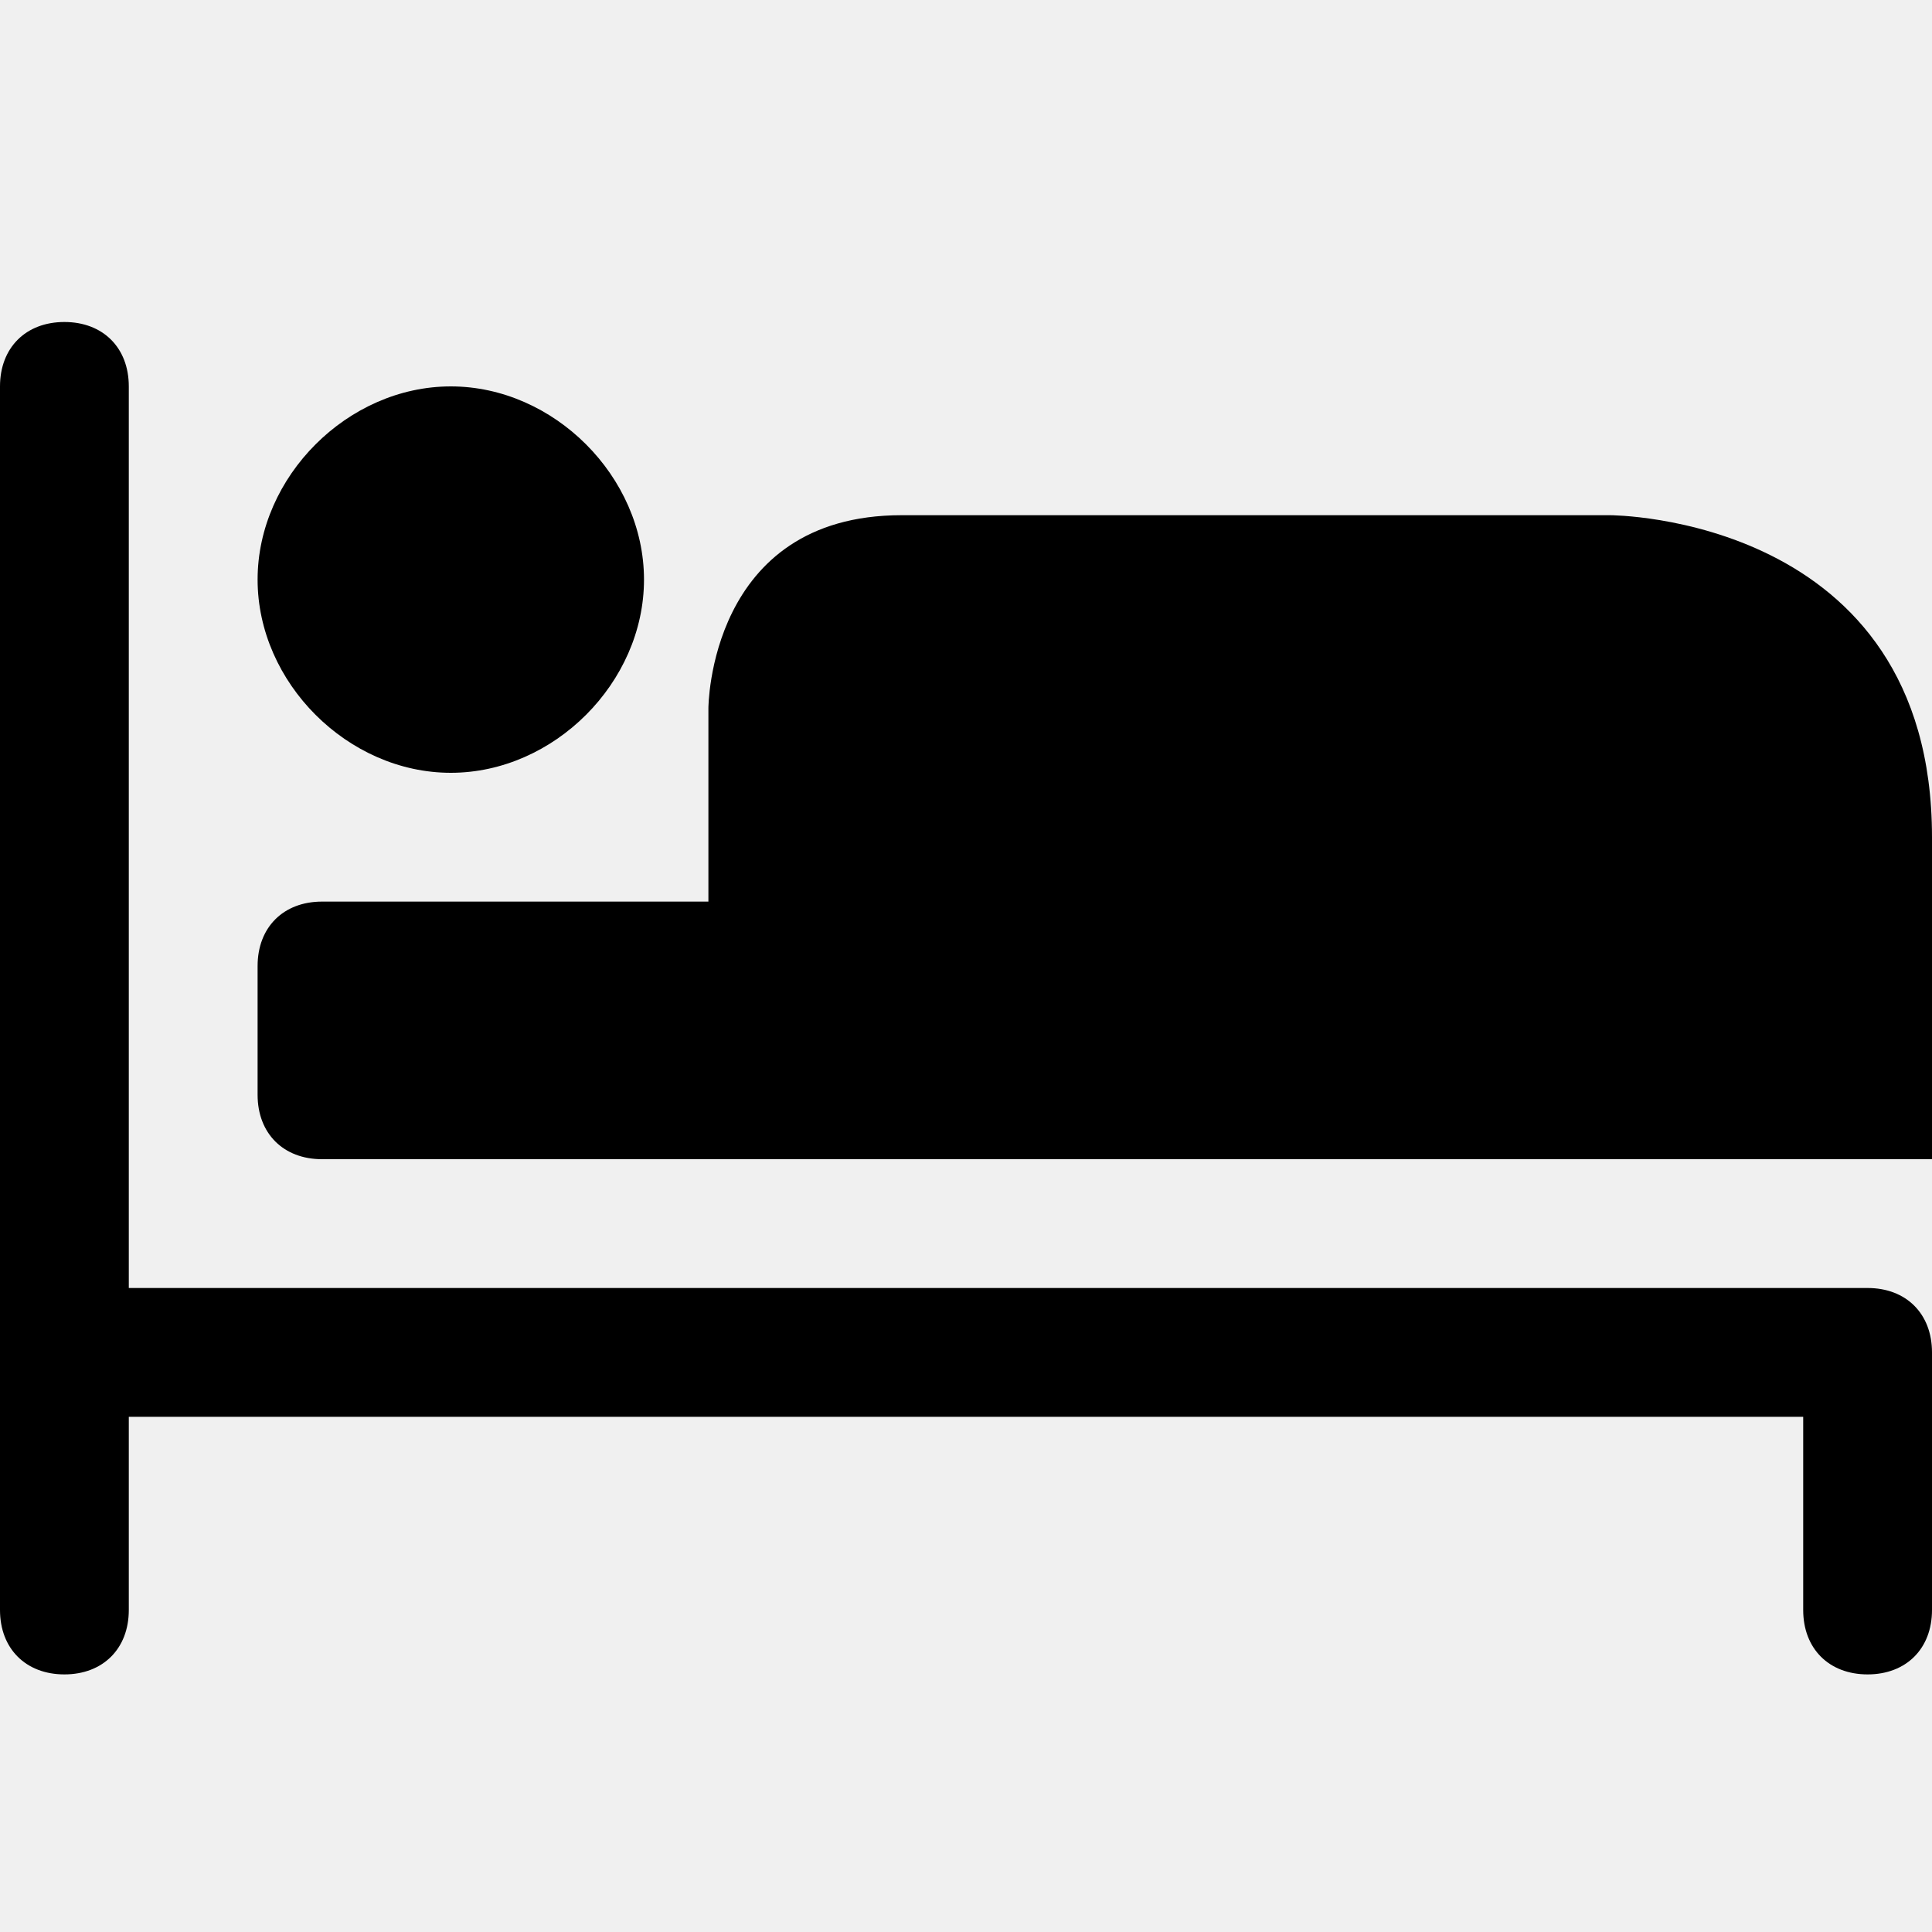
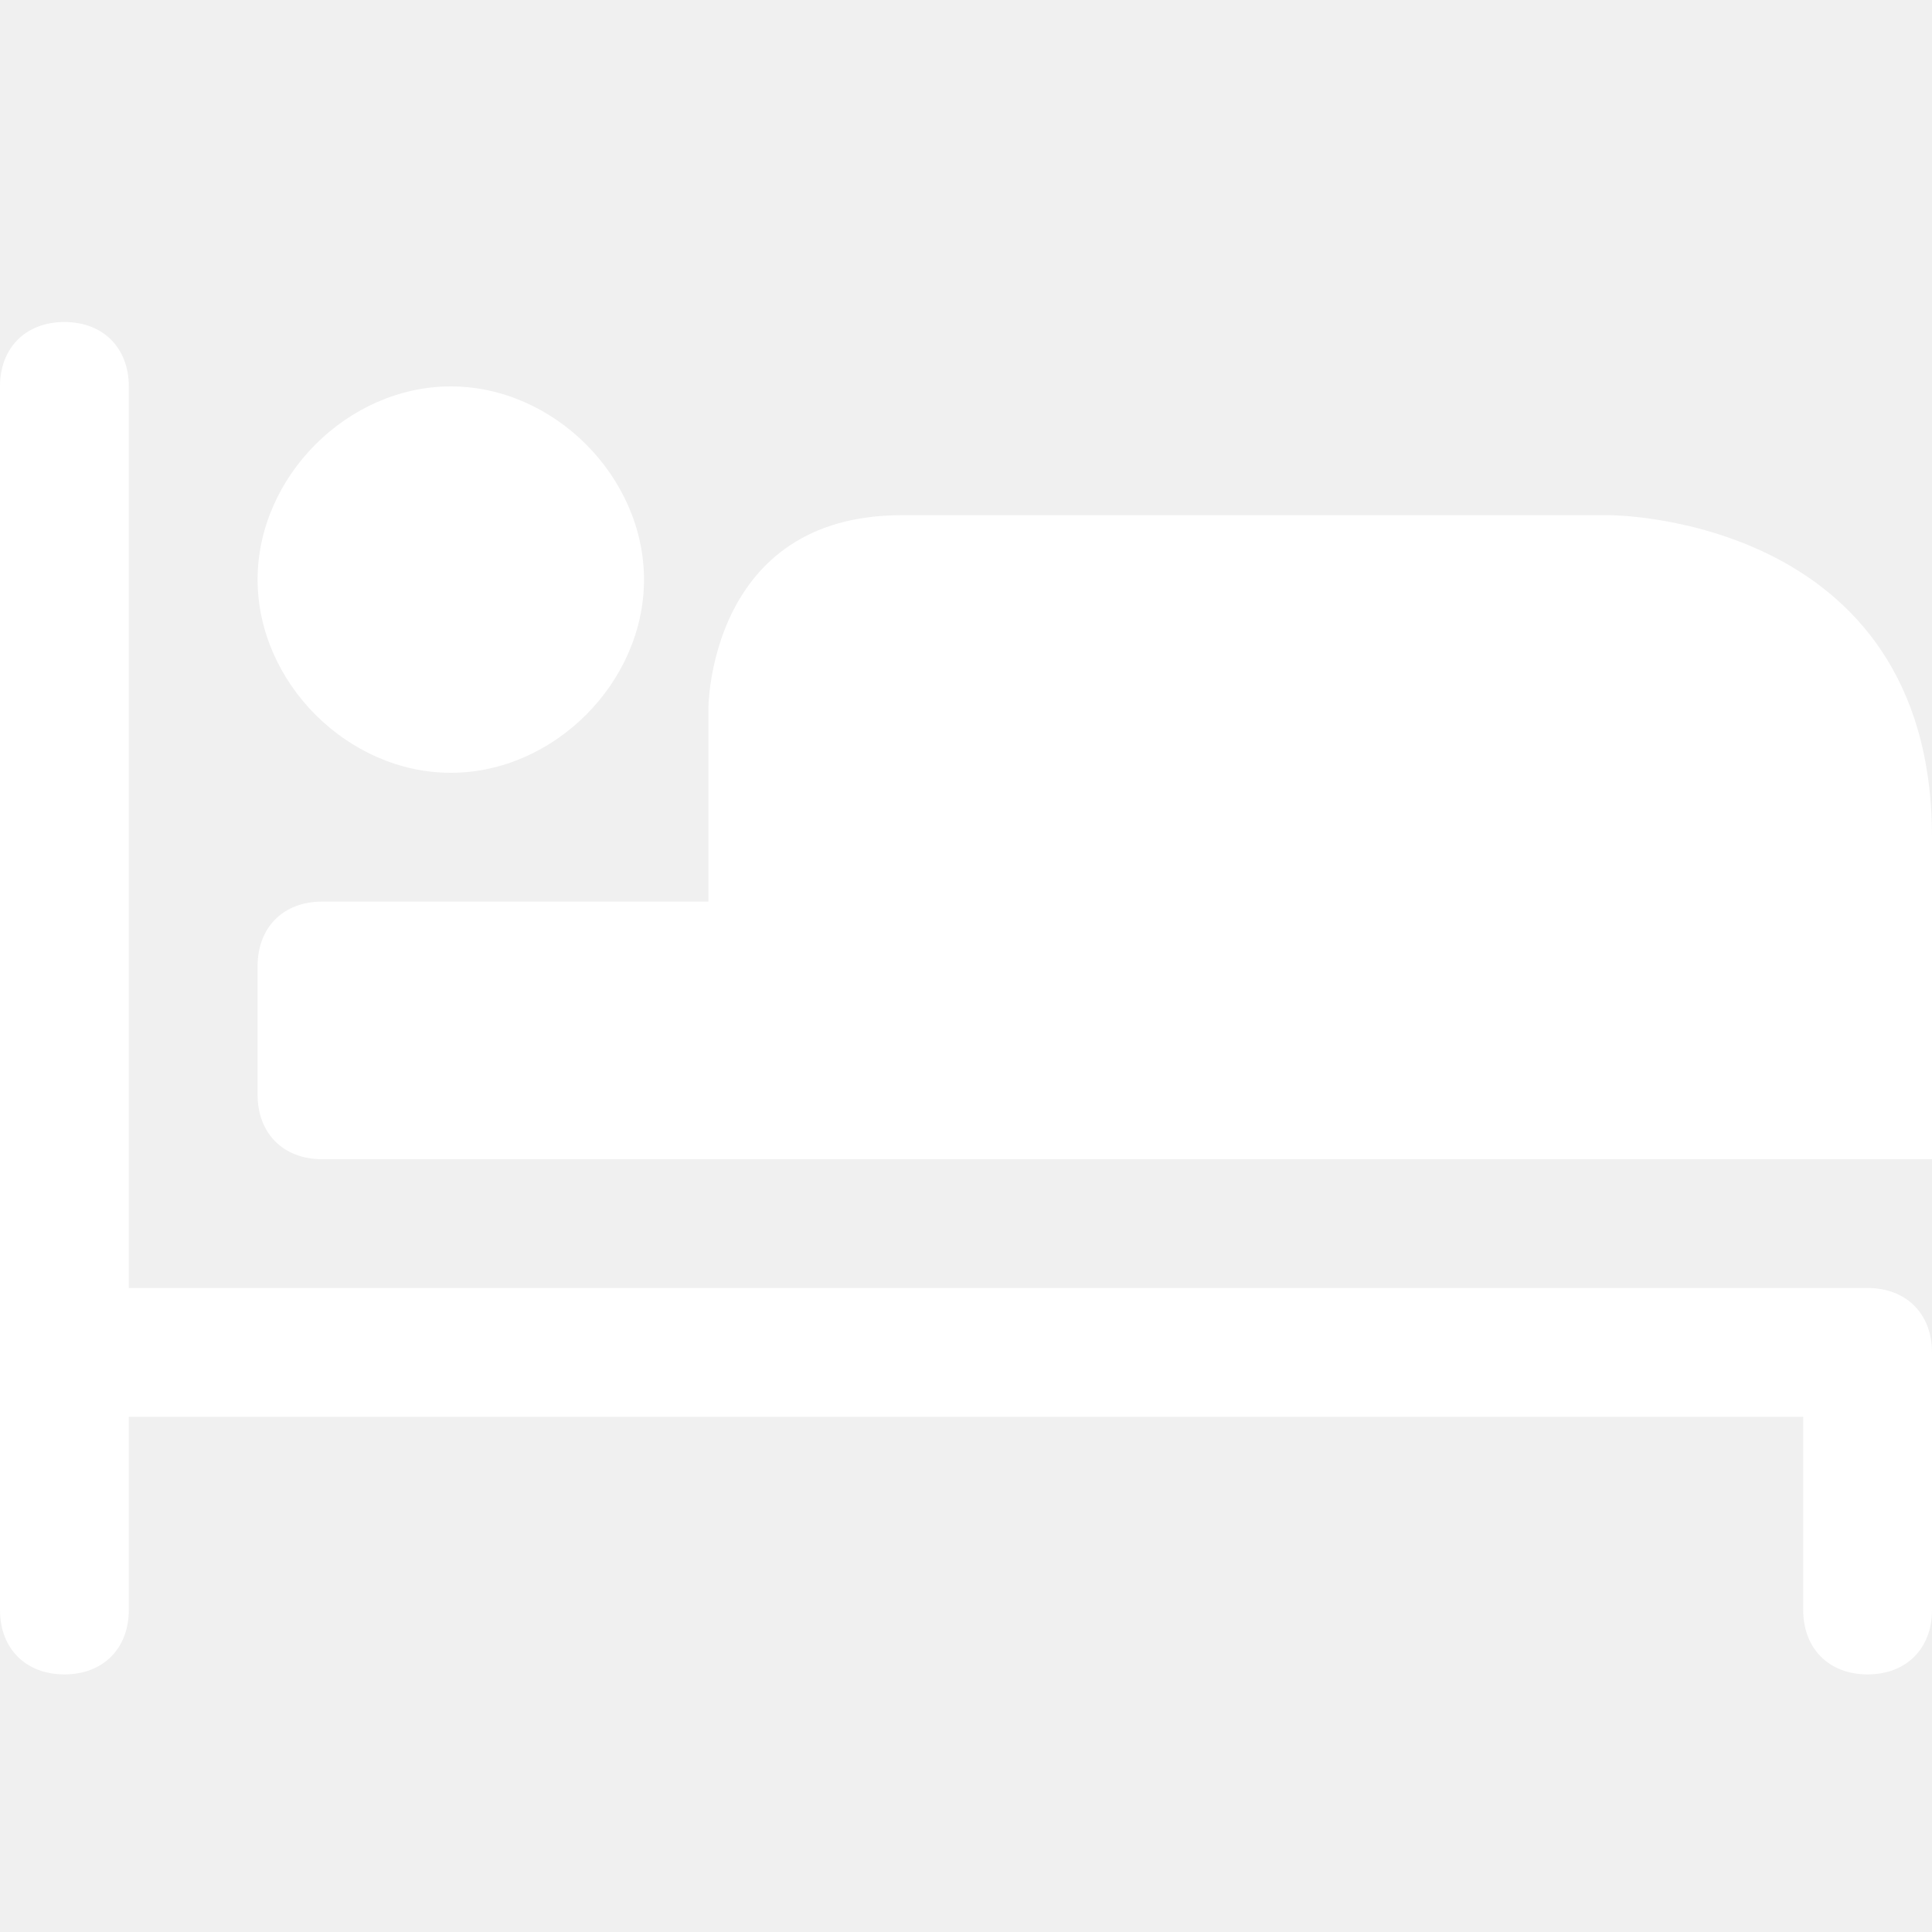
- <svg xmlns="http://www.w3.org/2000/svg" width="80px" height="80px" viewBox="0 0 15 15" version="1.1" id="lodging">
+ <svg xmlns="http://www.w3.org/2000/svg" fill="#fff" width="80px" height="80px" viewBox="0 0 15 15" version="1.1" id="lodging">
  <path id="rect6507" d="M0.5,2.5C0.2,2.5,0,2.7,0,3v7.5v2C0,12.8,0.2,13,0.5,13S1,12.8,1,12.5V11h13v1.5  c0,0.3,0.2,0.5,0.5,0.5s0.5-0.2,0.5-0.5v-2c0-0.3-0.2-0.5-0.5-0.5H1V3C1,2.7,0.8,2.5,0.5,2.5z M3.5,3C2.7,3,2,3.7,2,4.5l0,0  C2,5.3,2.7,6,3.5,6l0,0C4.3,6,5,5.3,5,4.5l0,0C5,3.7,4.3,3,3.5,3L3.5,3z M7,4C5.5,4,5.5,5.5,5.5,5.5V7h-3C2.2,7,2,7.2,2,7.5v1  C2,8.8,2.2,9,2.5,9H6h9V6.5C15,4,12.5,4,12.5,4H7z" />
</svg>
